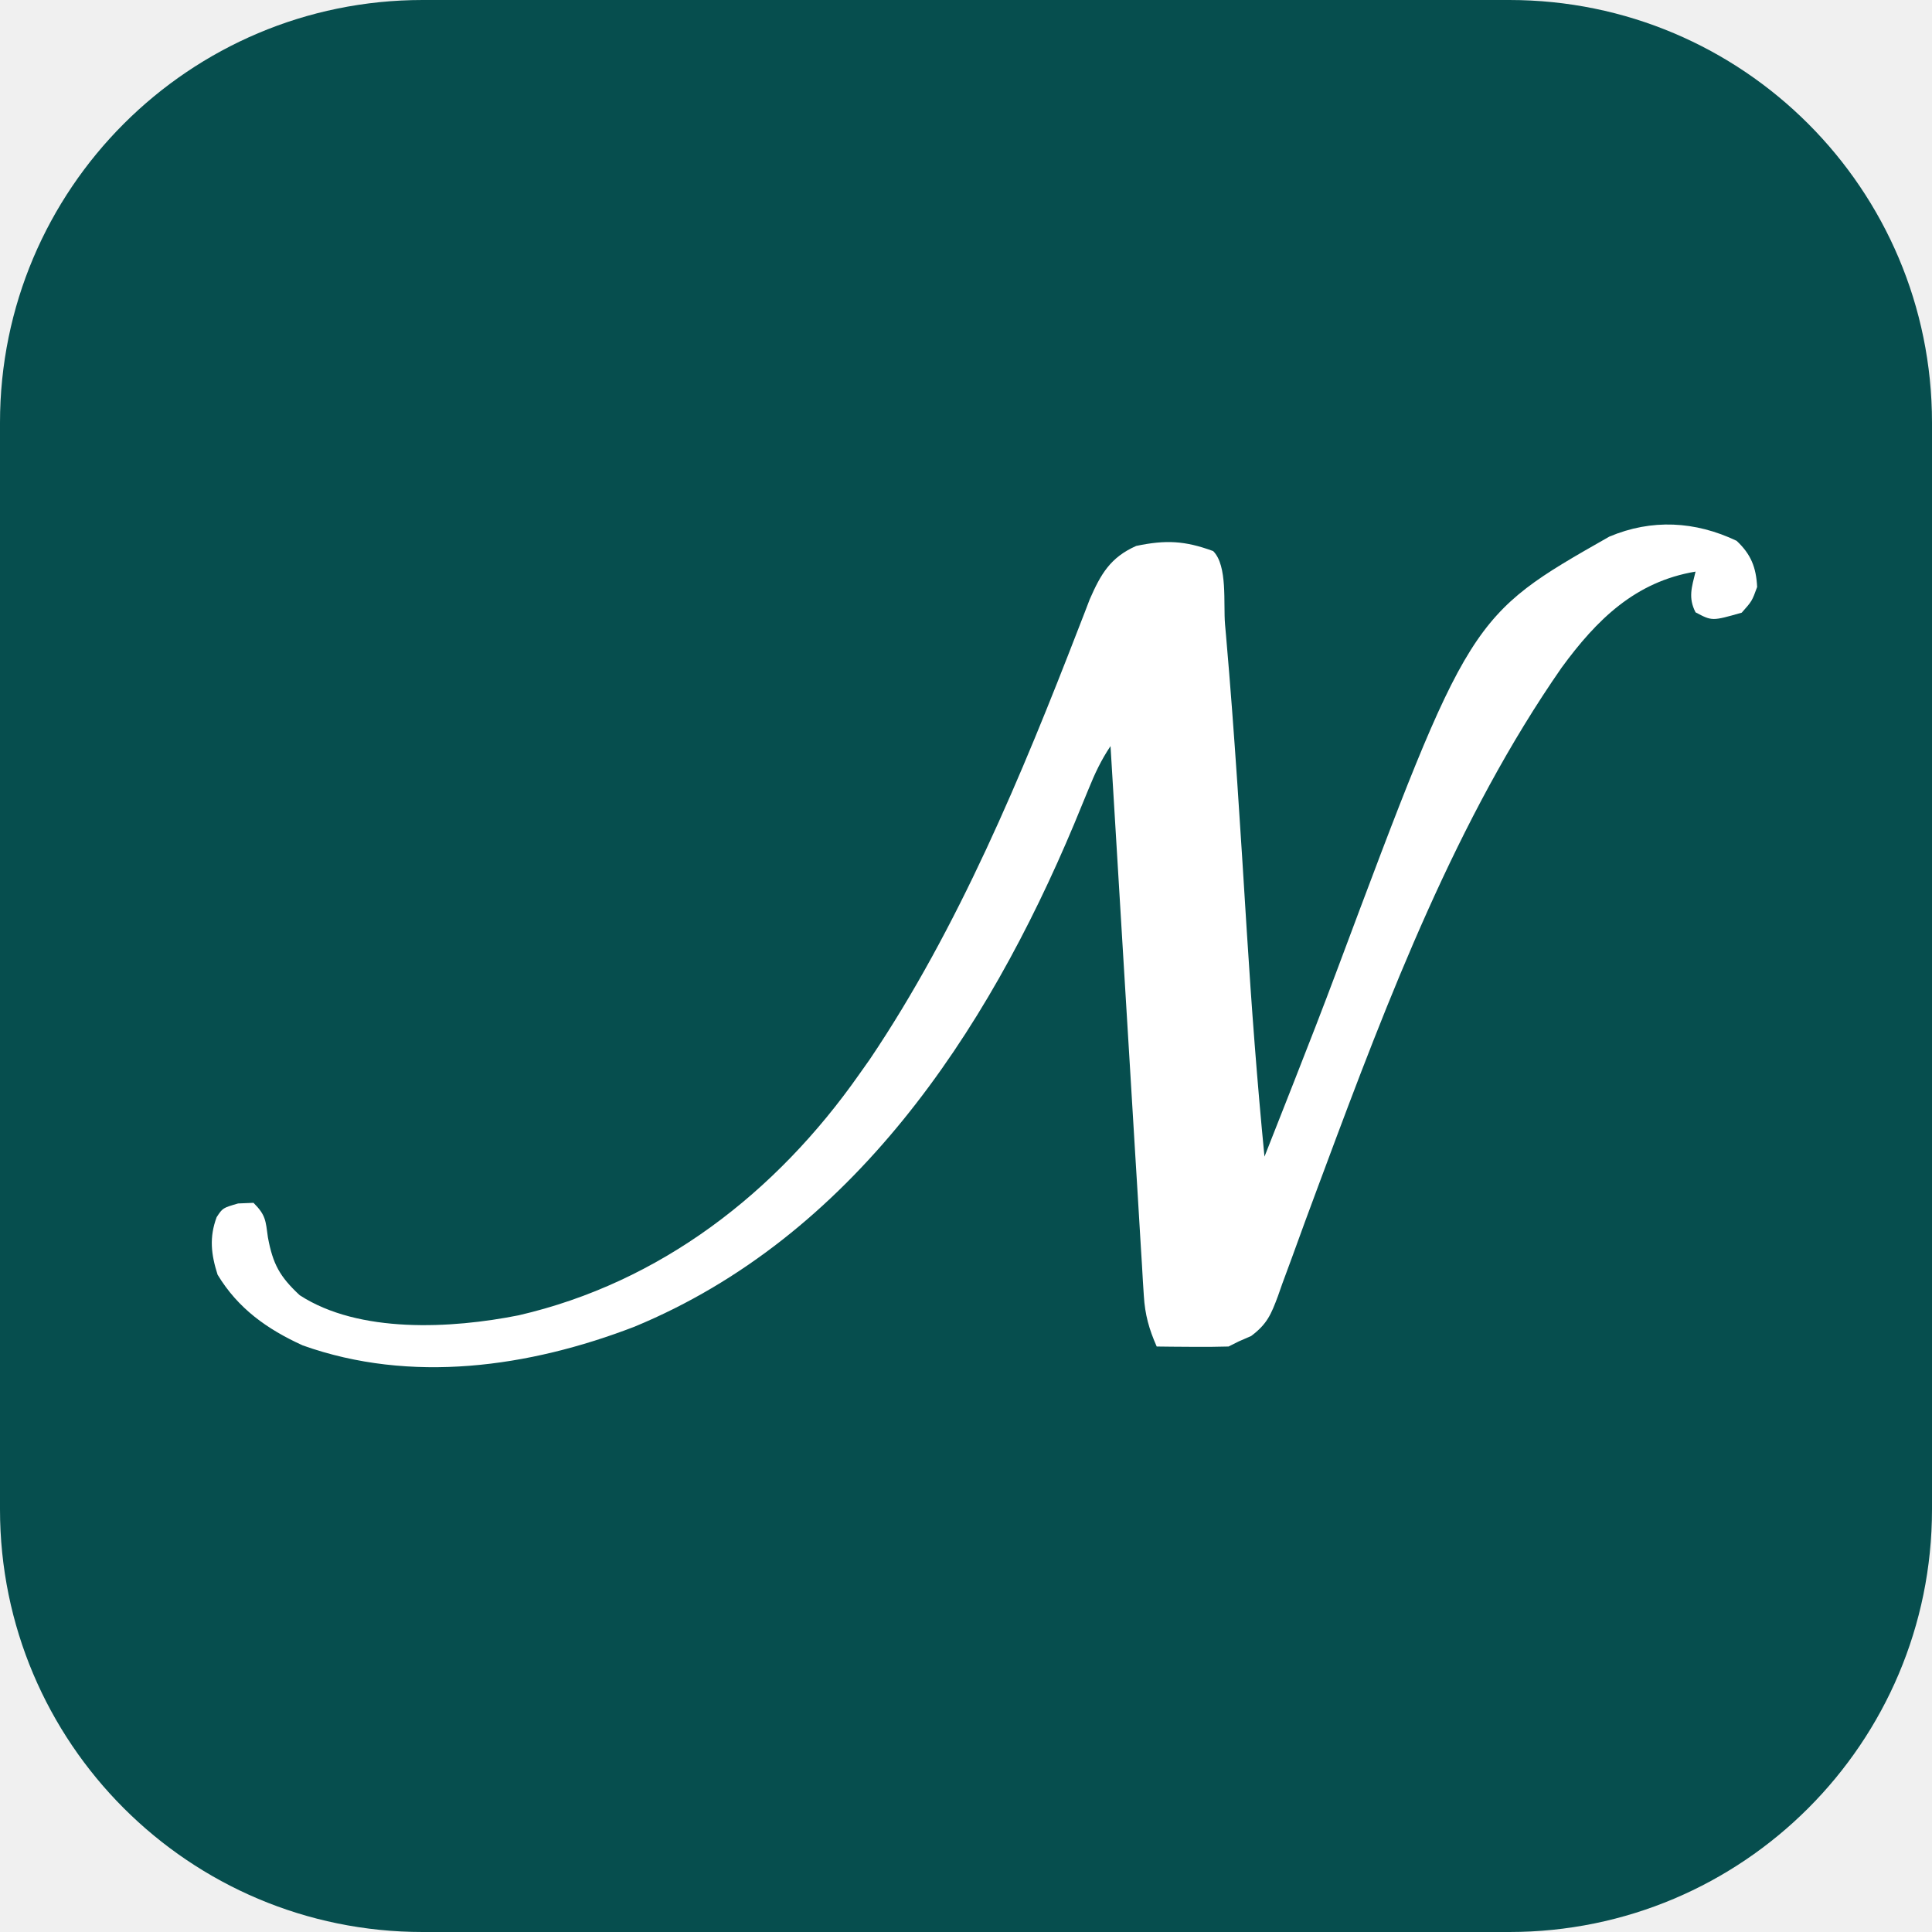
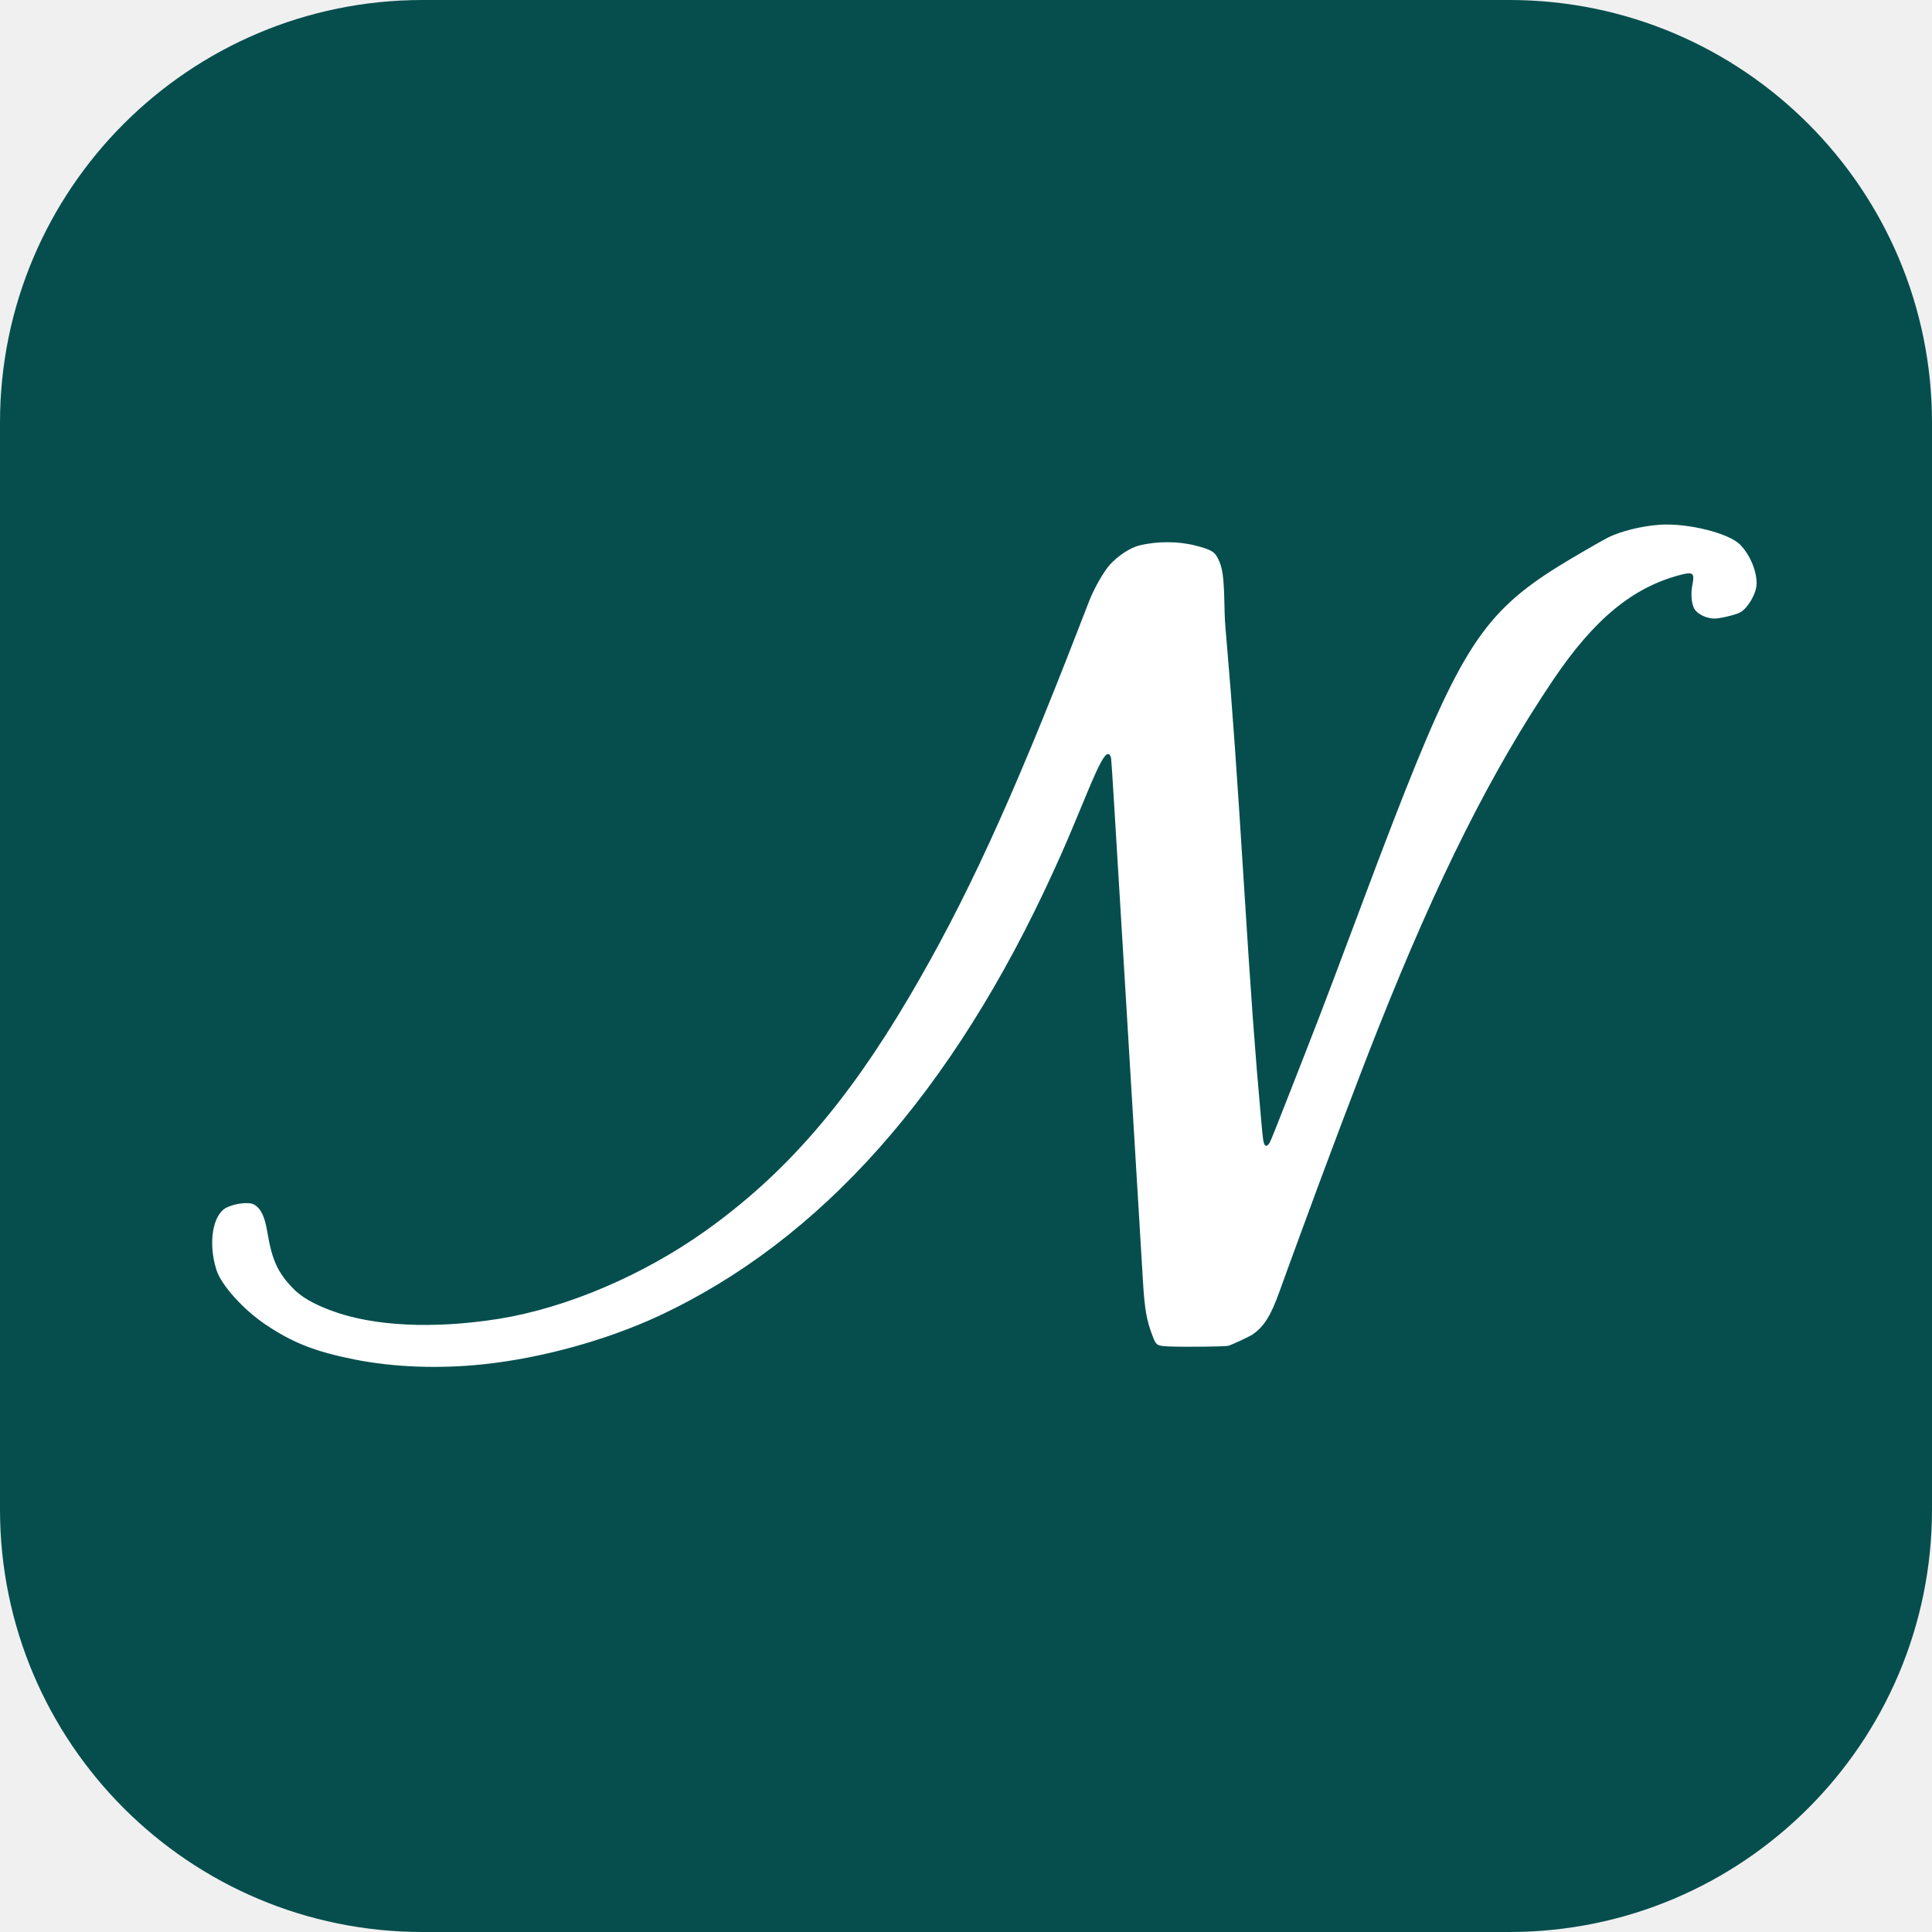
<svg xmlns="http://www.w3.org/2000/svg" viewBox="0 0 512 512" role="img" aria-label="Novah Care">
  <rect width="512" height="512" rx="112" fill="#064e4e" />
  <g fill="#ffffff" transform="matrix(1.36 0 0 1.36 27.74 50.84)">
-     <path d="M0 0 C2.794 2.619 3.813 5.174 4 9 C3 11.75 3 11.75 1 14 C-4.776 15.65 -4.776 15.65 -8 13.938 C-9.472 11.086 -8.741 9.033 -8 6 C-19.741 7.957 -27.259 15.364 -34.082 24.691 C-54.517 54.072 -67.918 89.165 -80.34 122.547 C-80.699 123.509 -81.059 124.471 -81.429 125.462 C-83.188 130.176 -84.927 134.896 -86.634 139.63 C-87.268 141.349 -87.903 143.067 -88.539 144.785 C-88.816 145.574 -89.092 146.363 -89.377 147.176 C-90.721 150.76 -91.469 152.6 -94.591 154.951 C-94.989 155.124 -94.989 155.124 -97 156 C-97.66 156.33 -98.32 156.66 -99 157 C-101.374 157.071 -103.75 157.084 -106.125 157.062 C-107.406 157.053 -108.688 157.044 -110.008 157.035 C-110.502 157.029 -110.502 157.029 -113 157 C-114.484 153.635 -115.284 150.813 -115.506 147.147 C-115.568 146.198 -115.63 145.248 -115.693 144.27 C-115.722 143.756 -115.722 143.756 -115.87 141.151 C-115.938 140.058 -116.007 138.965 -116.077 137.839 C-116.302 134.23 -116.514 130.621 -116.727 127.012 C-116.88 124.508 -117.034 122.004 -117.189 119.5 C-117.553 113.586 -117.909 107.672 -118.262 101.757 C-118.703 94.36 -119.156 86.964 -119.609 79.568 C-120.416 66.379 -121.211 53.19 -122 40 C-123.863 42.794 -125.024 45.287 -126.285 48.383 C-126.729 49.459 -127.172 50.536 -127.629 51.645 C-127.865 52.219 -127.865 52.219 -129.062 55.125 C-146.164 95.974 -172.432 135.635 -214.787 153.148 C-235.321 161.053 -258.326 164.309 -279.414 156.781 C-286.342 153.624 -292.014 149.604 -296 143 C-297.266 139.029 -297.644 135.733 -296.18 131.793 C-295 130 -295 130 -292 129.125 C-291.01 129.084 -290.02 129.042 -289 129 C-286.596 131.404 -286.642 132.453 -286.188 135.75 C-285.218 140.958 -283.877 143.388 -280 147 C-268.443 154.525 -250.374 153.515 -237.346 150.921 C-209.687 144.54 -187.131 126.996 -171 104 C-170.316 103.033 -169.631 102.066 -168.926 101.07 C-151.655 75.468 -139.254 45.529 -128.157 16.853 C-127.97 16.372 -127.97 16.372 -127.023 13.938 C-126.703 13.101 -126.382 12.264 -126.052 11.402 C-123.89 6.466 -122.029 3.235 -117 1 C-111.228 -0.21 -107.518 -0.027 -102 2 C-99.141 4.859 -100.031 12.261 -99.688 16.25 C-99.625 16.962 -99.562 17.673 -99.497 18.406 C-97.815 37.61 -96.649 56.856 -95.446 76.095 C-94.523 90.755 -93.434 105.38 -92 120 C-90.584 116.412 -89.17 112.824 -87.757 109.235 C-87.251 107.951 -86.746 106.667 -86.24 105.383 C-83.399 98.17 -80.587 90.949 -77.874 83.688 C-52.033 14.666 -52.033 14.666 -24.812 -0.812 C-16.543 -4.304 -8.052 -3.837 0 0 Z " transform="translate(318,68)" />
+     <path d="M 302.96 64.88 c -3.4 0.22 -7.58 1.26 -10 2.47 -1.27 0.64 -7.18 4.07 -9.58 5.56 -14.67 9.11 -19.34 16.32 -32.35 49.92 -2.07 5.35 -3.48 9.08 -7.87 20.79 -5.95 15.87 -6.77 17.98 -13.34 34.71 -2.75 6.99 -2.72 6.94 -3.12 7.35 -0.27 0.28 -0.47 0.29 -0.64 0.03 -0.29 -0.44 -0.36 -0.88 -0.74 -5.22 -1.14 -12.57 -1.95 -23.68 -3.22 -43.92 -1.44 -22.98 -2.37 -36.21 -3.46 -48.75 -0.39 -4.56 -0.37 -4.24 -0.46 -8.04 -0.11 -4.77 -0.36 -6.52 -1.2 -8.25 -0.68 -1.4 -1.37 -1.81 -4.3 -2.57 -3.42 -0.9 -7.57 -0.92 -11.12 -0.04 -1.75 0.43 -4.24 2.09 -5.76 3.82 -1.2 1.38 -2.97 4.49 -3.93 6.92 -0.18 0.48 -1.22 3.14 -2.3 5.92 -12.88 33.22 -21.9 52.81 -32.82 71.33 -12.25 20.77 -24.18 34.48 -39.56 45.47 -12.2 8.72 -27.22 15.12 -40.42 17.23 -12.69 2.02 -24.47 1.45 -32.62 -1.61 -3.62 -1.35 -5.93 -2.71 -7.58 -4.46 -2.9 -3.06 -3.97 -5.44 -4.87 -10.82 -0.52 -3.08 -1.24 -4.6 -2.58 -5.38 -0.95 -0.56 -3.71 -0.25 -5.38 0.59 -2.72 1.37 -3.62 6.97 -1.95 12.18 0.93 2.92 5.22 7.69 9.53 10.59 5.31 3.57 9.65 5.28 17.33 6.82 7.65 1.52 16.42 1.86 25.08 0.95 11.32 -1.19 23.97 -4.67 34.11 -9.37 31.73 -14.75 57.45 -43.72 77.11 -86.84 2 -4.38 3.06 -6.87 5.96 -13.88 2.07 -5.01 2.95 -6.91 3.8 -8.16 0.64 -0.95 1.18 -0.89 1.4 0.14 0.04 0.23 0.31 4.17 0.58 8.75 0.64 10.67 1.37 22.67 2 32.96 0.27 4.47 0.78 12.83 1.12 18.58 0.34 5.75 0.83 13.79 1.08 17.87 0.25 4.07 0.51 8.41 0.58 9.62 0.12 2.01 0.43 7.18 0.87 14.5 0.32 5.12 0.7 7.3 1.82 10.22 0.75 1.97 0.84 2.03 3.42 2.13 3.11 0.12 10.77 0.03 11.37 -0.13 0.67 -0.18 4.15 -1.81 4.72 -2.2 2.25 -1.54 3.58 -3.68 5.29 -8.47 0.25 -0.72 0.92 -2.58 1.49 -4.12 0.57 -1.54 1.62 -4.39 2.32 -6.34 4.96 -13.6 11.77 -31.62 15.42 -40.79 11.6 -29.21 22.04 -50 34.03 -67.79 8.03 -11.92 15.58 -18.13 24.94 -20.54 2.33 -0.6 2.68 -0.31 2.24 1.87 -0.37 1.8 -0.21 3.78 0.38 4.8 0.6 1.02 2.38 1.87 3.94 1.87 1.01 0 3.88 -0.67 4.85 -1.14 1.56 -0.75 3.32 -3.76 3.33 -5.67 0.01 -2.5 -1.27 -5.54 -3.14 -7.52 -2.17 -2.3 -10.24 -4.32 -15.82 -3.95 z" />
  </g>
</svg>
